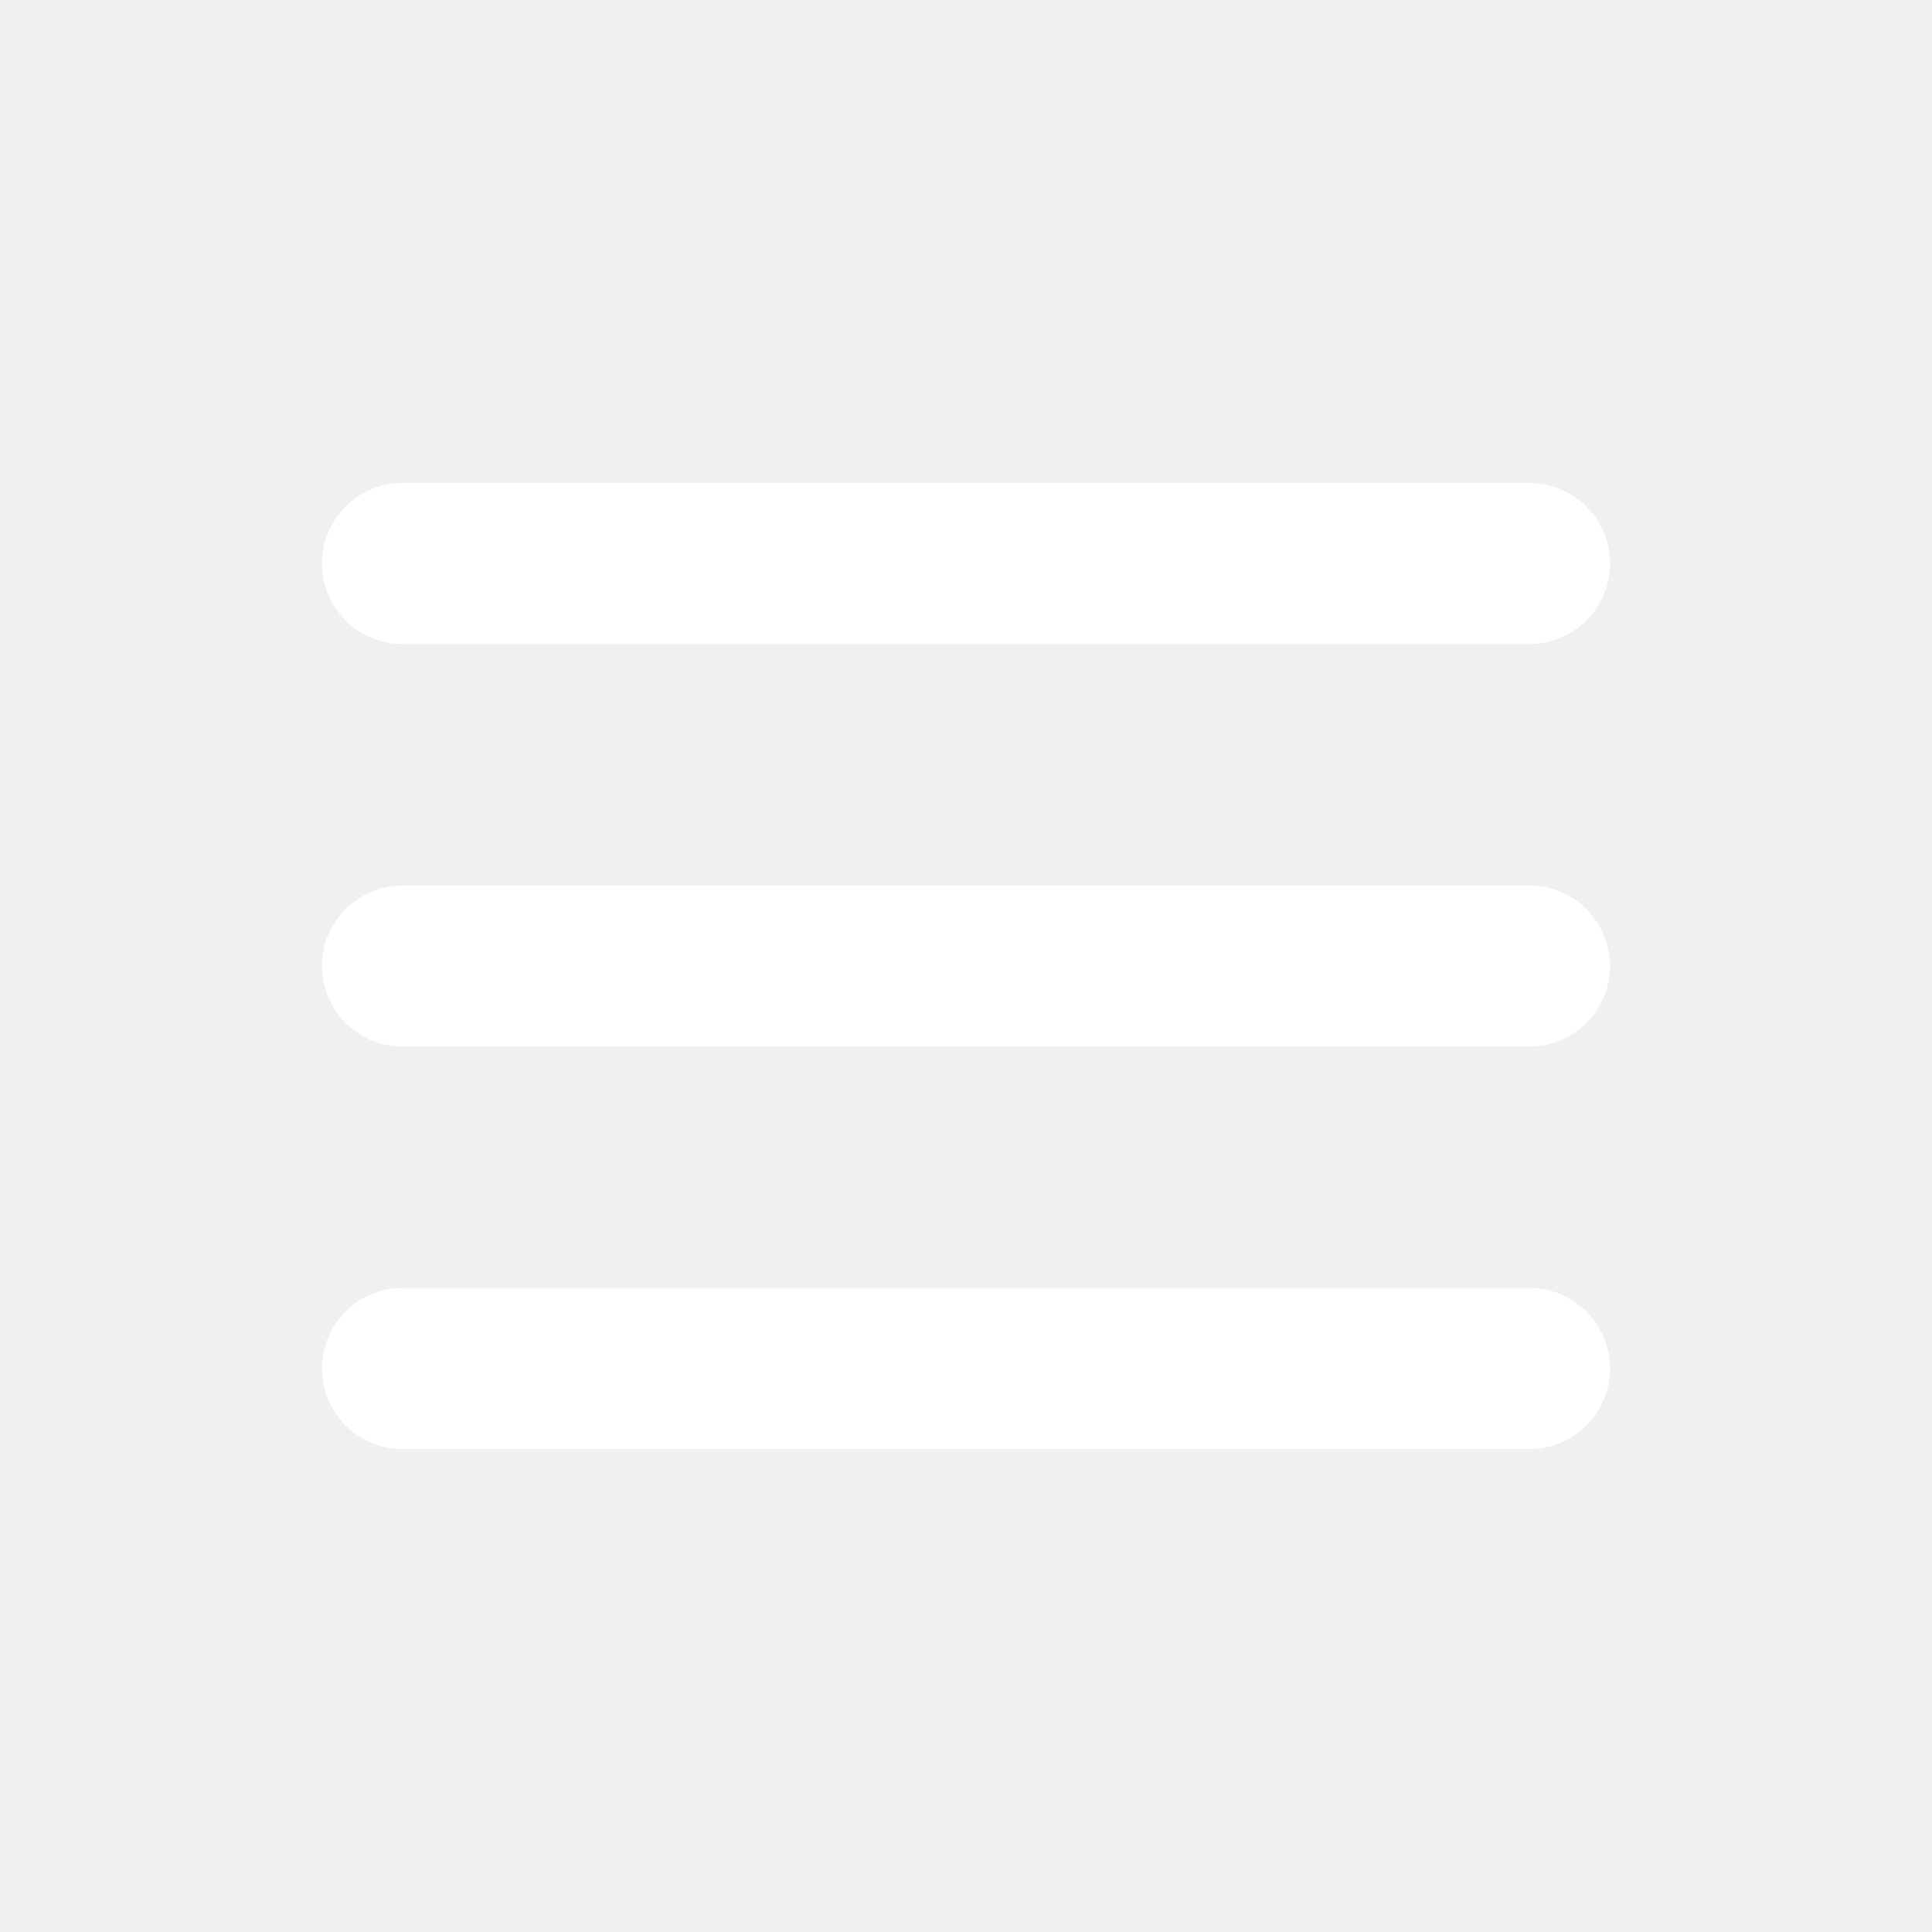
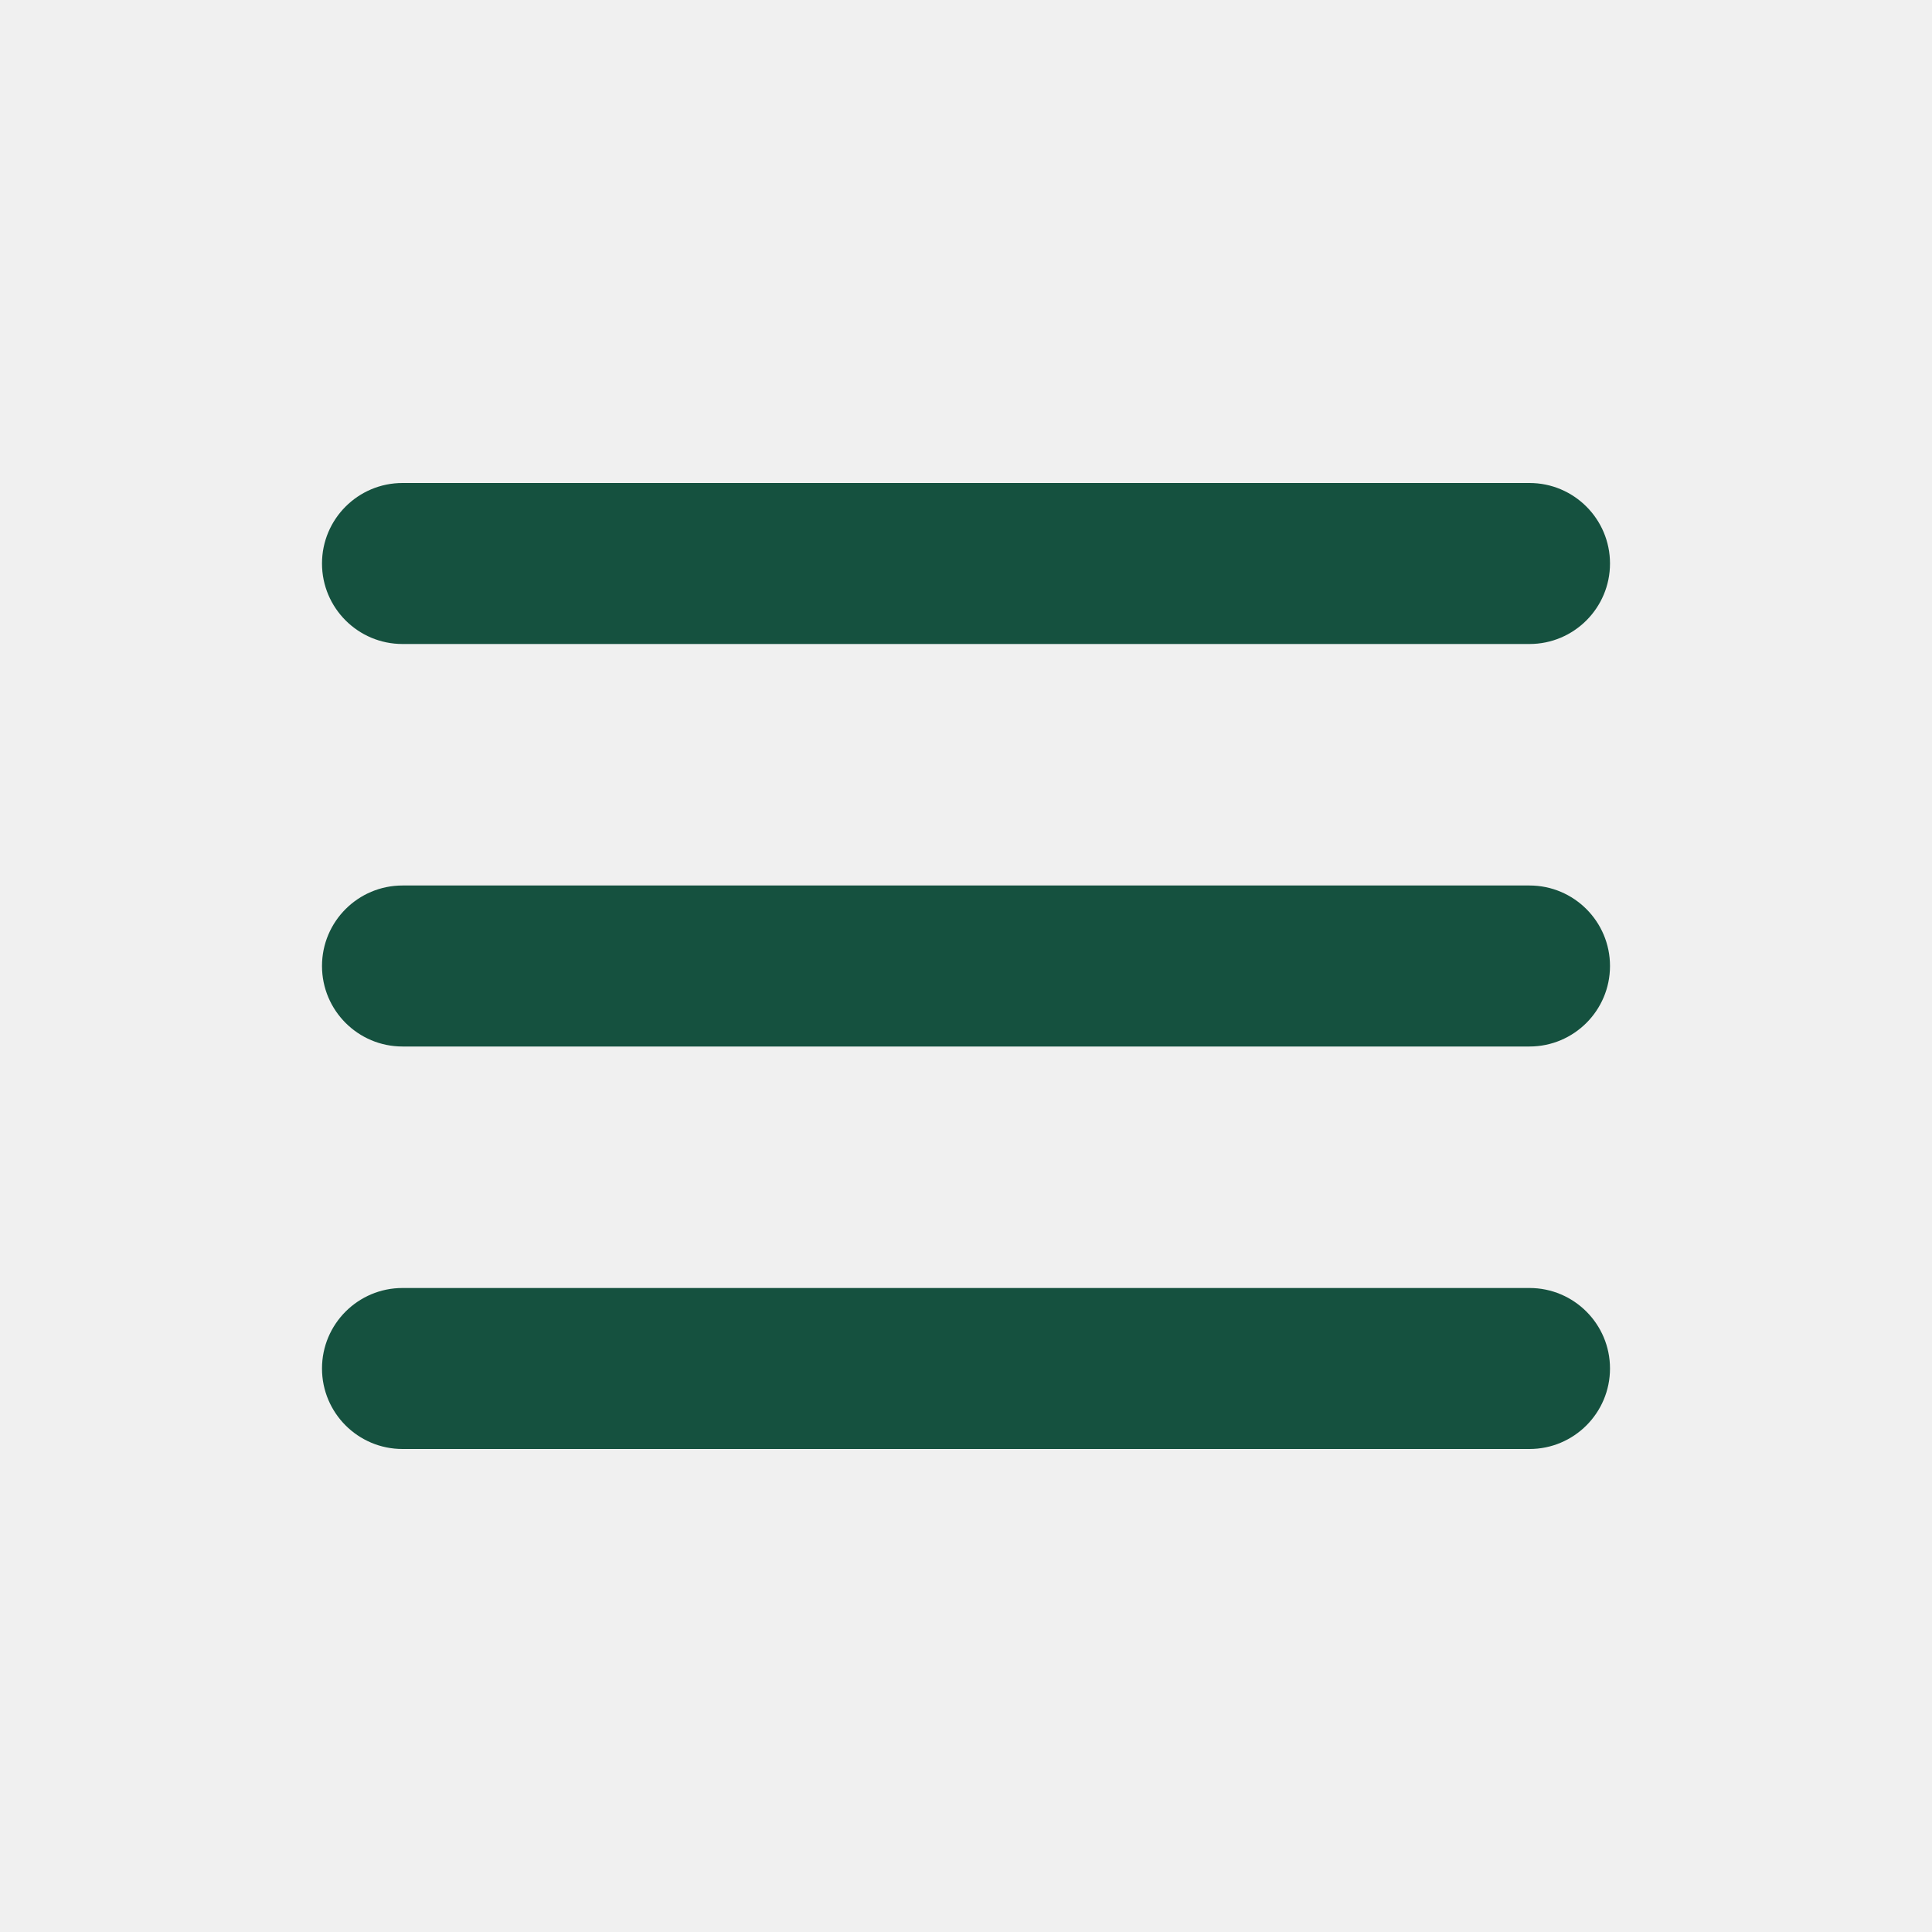
- <svg xmlns="http://www.w3.org/2000/svg" width="33" height="33" viewBox="0 0 33 33" fill="none">
-   <path d="M5.5 9.625C5.5 8.866 6.116 8.25 6.875 8.25H26.125C26.884 8.25 27.5 8.866 27.5 9.625C27.5 10.384 26.884 11 26.125 11H6.875C6.116 11 5.5 10.384 5.5 9.625ZM5.5 16.5C5.5 15.741 6.116 15.125 6.875 15.125H26.125C26.884 15.125 27.5 15.741 27.5 16.5C27.5 17.259 26.884 17.875 26.125 17.875H6.875C6.116 17.875 5.5 17.259 5.5 16.5ZM5.5 23.375C5.5 22.616 6.116 22 6.875 22H26.125C26.884 22 27.5 22.616 27.5 23.375C27.5 24.134 26.884 24.75 26.125 24.75H6.875C6.116 24.75 5.5 24.134 5.5 23.375Z" fill="white" />
+ <svg xmlns="http://www.w3.org/2000/svg" width="24" height="24" viewBox="0 0 24 24" fill="none">
+   <path d="M4 7C4 6.448 4.448 6 5 6H19C19.552 6 20 6.448 20 7C20 7.552 19.552 8 19 8H5C4.448 8 4 7.552 4 7ZM4 12C4 11.448 4.448 11 5 11H19C19.552 11 20 11.448 20 12C20 12.552 19.552 13 19 13H5C4.448 13 4 12.552 4 12ZM4 17C4 16.448 4.448 16 5 16H19C19.552 16 20 16.448 20 17C20 17.552 19.552 18 19 18H5C4.448 18 4 17.552 4 17Z" fill="#15513F" />
</svg>
